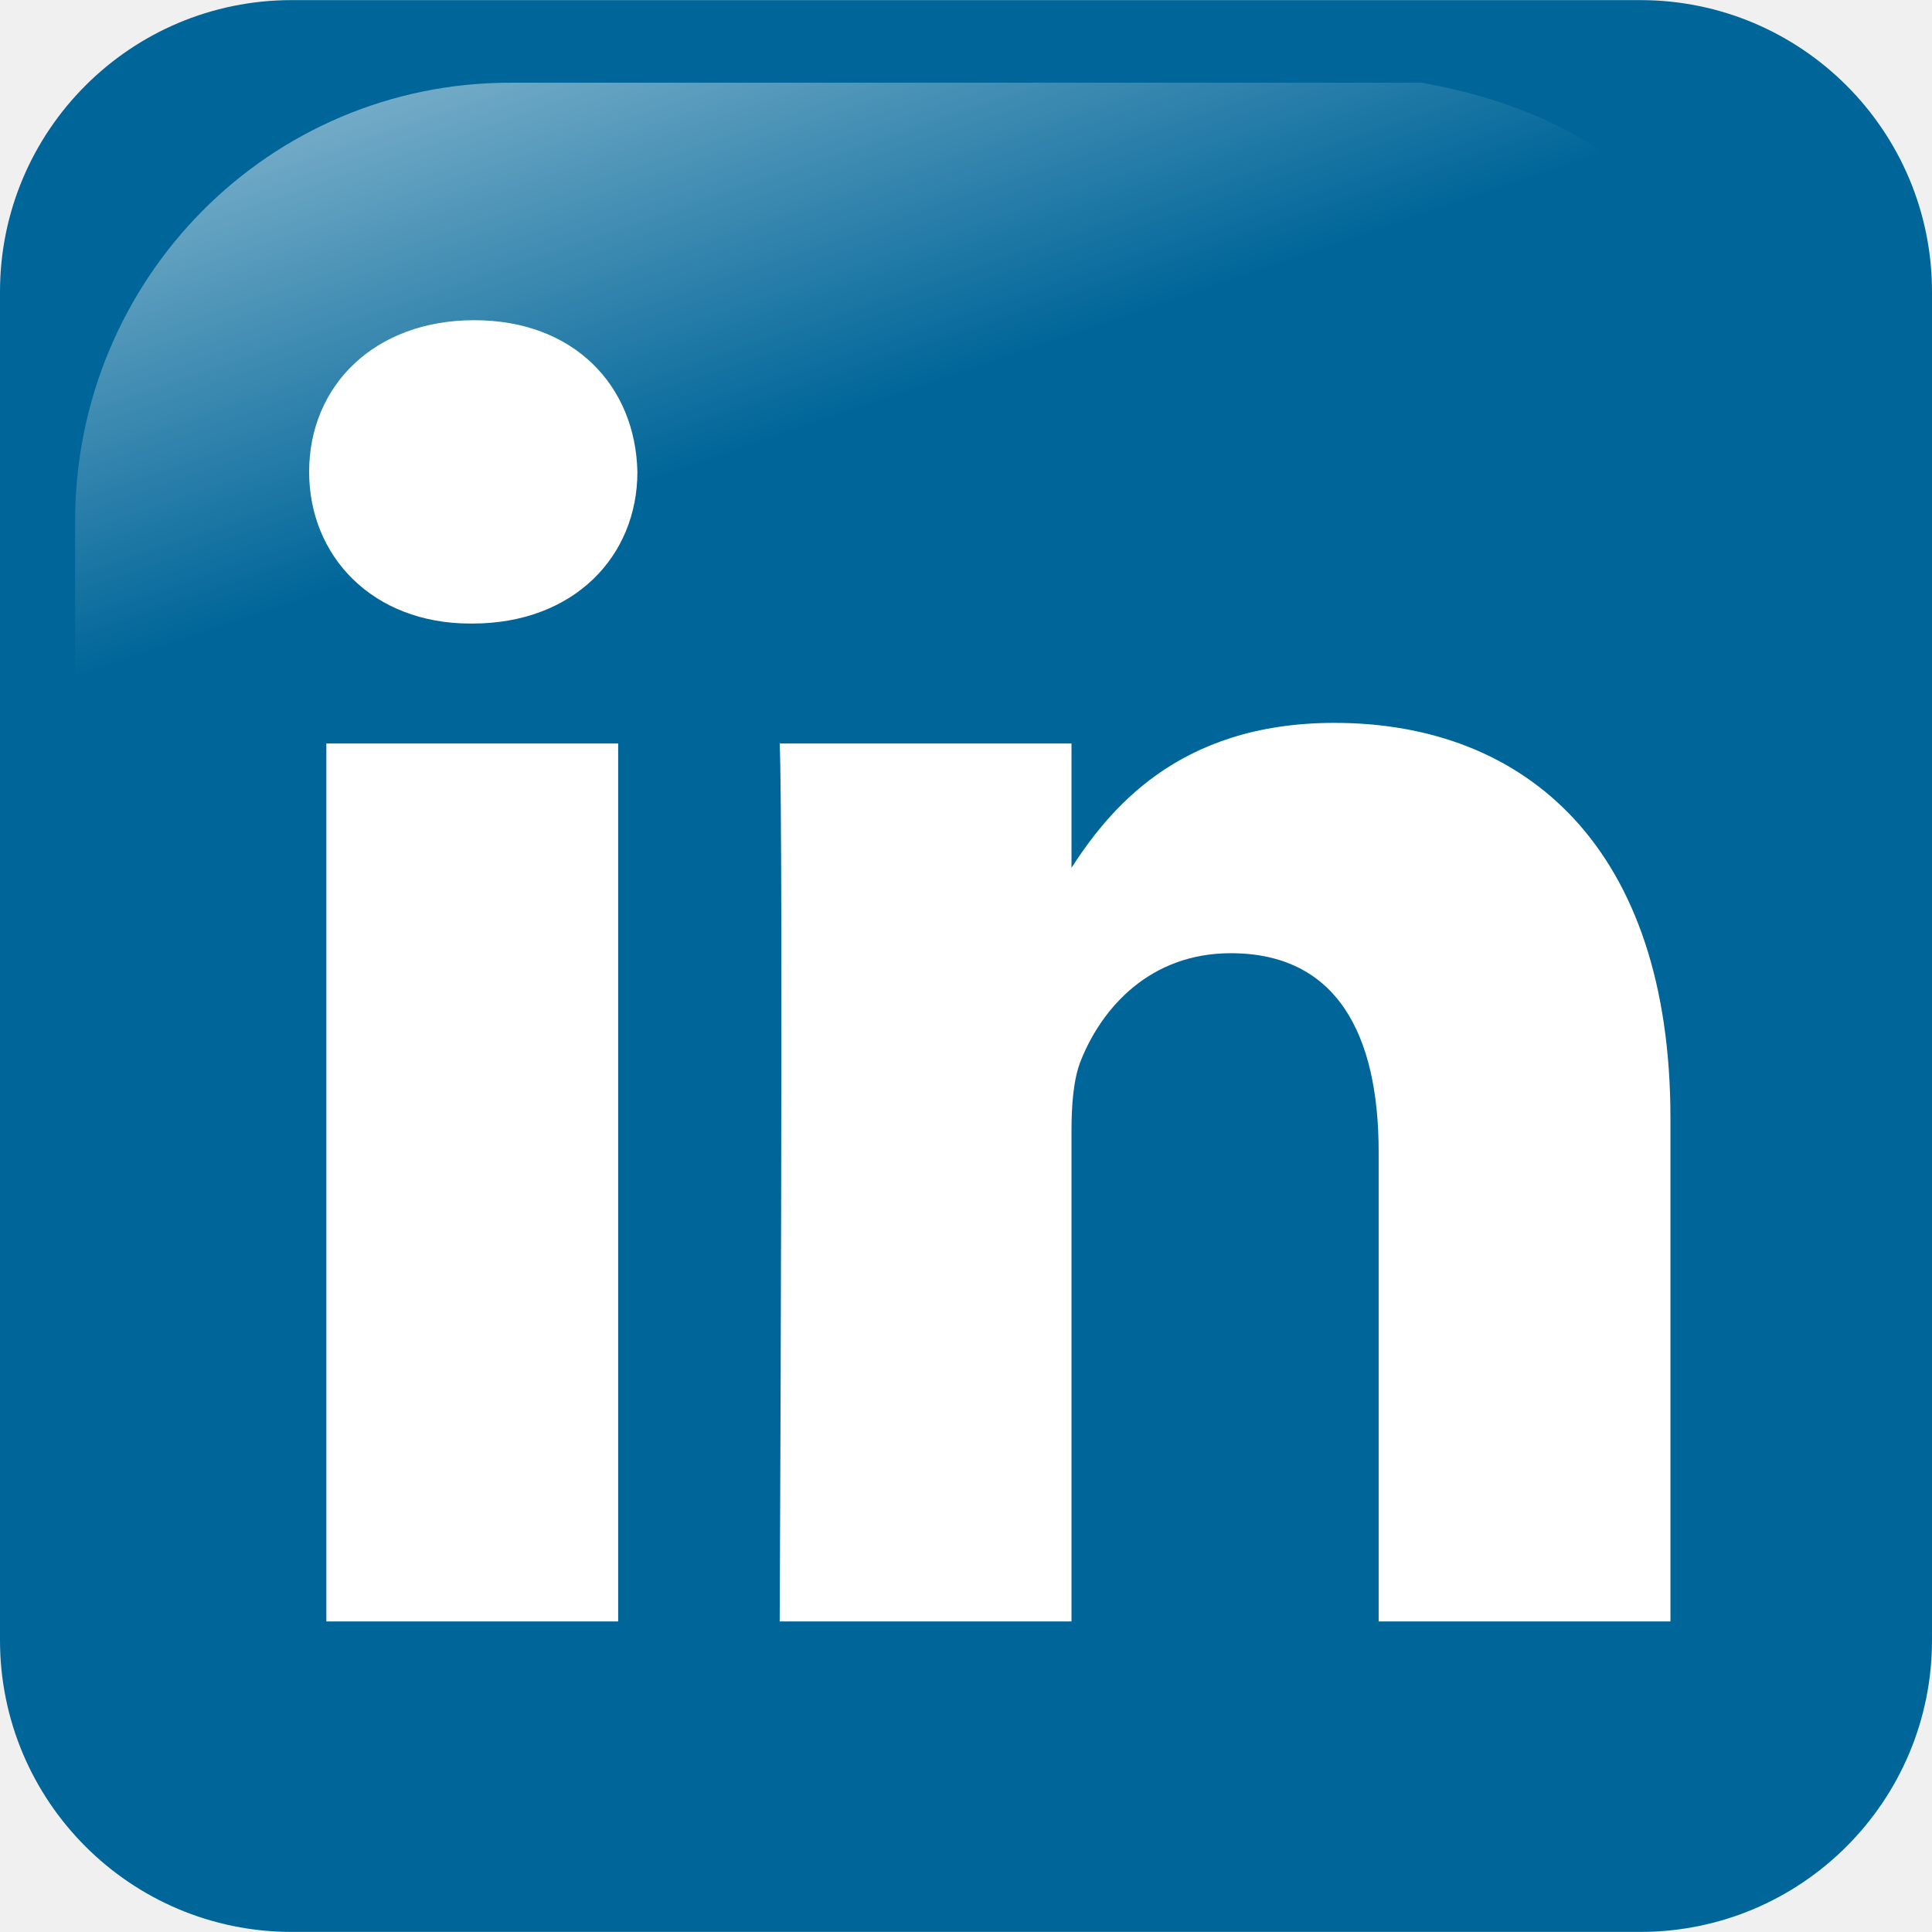
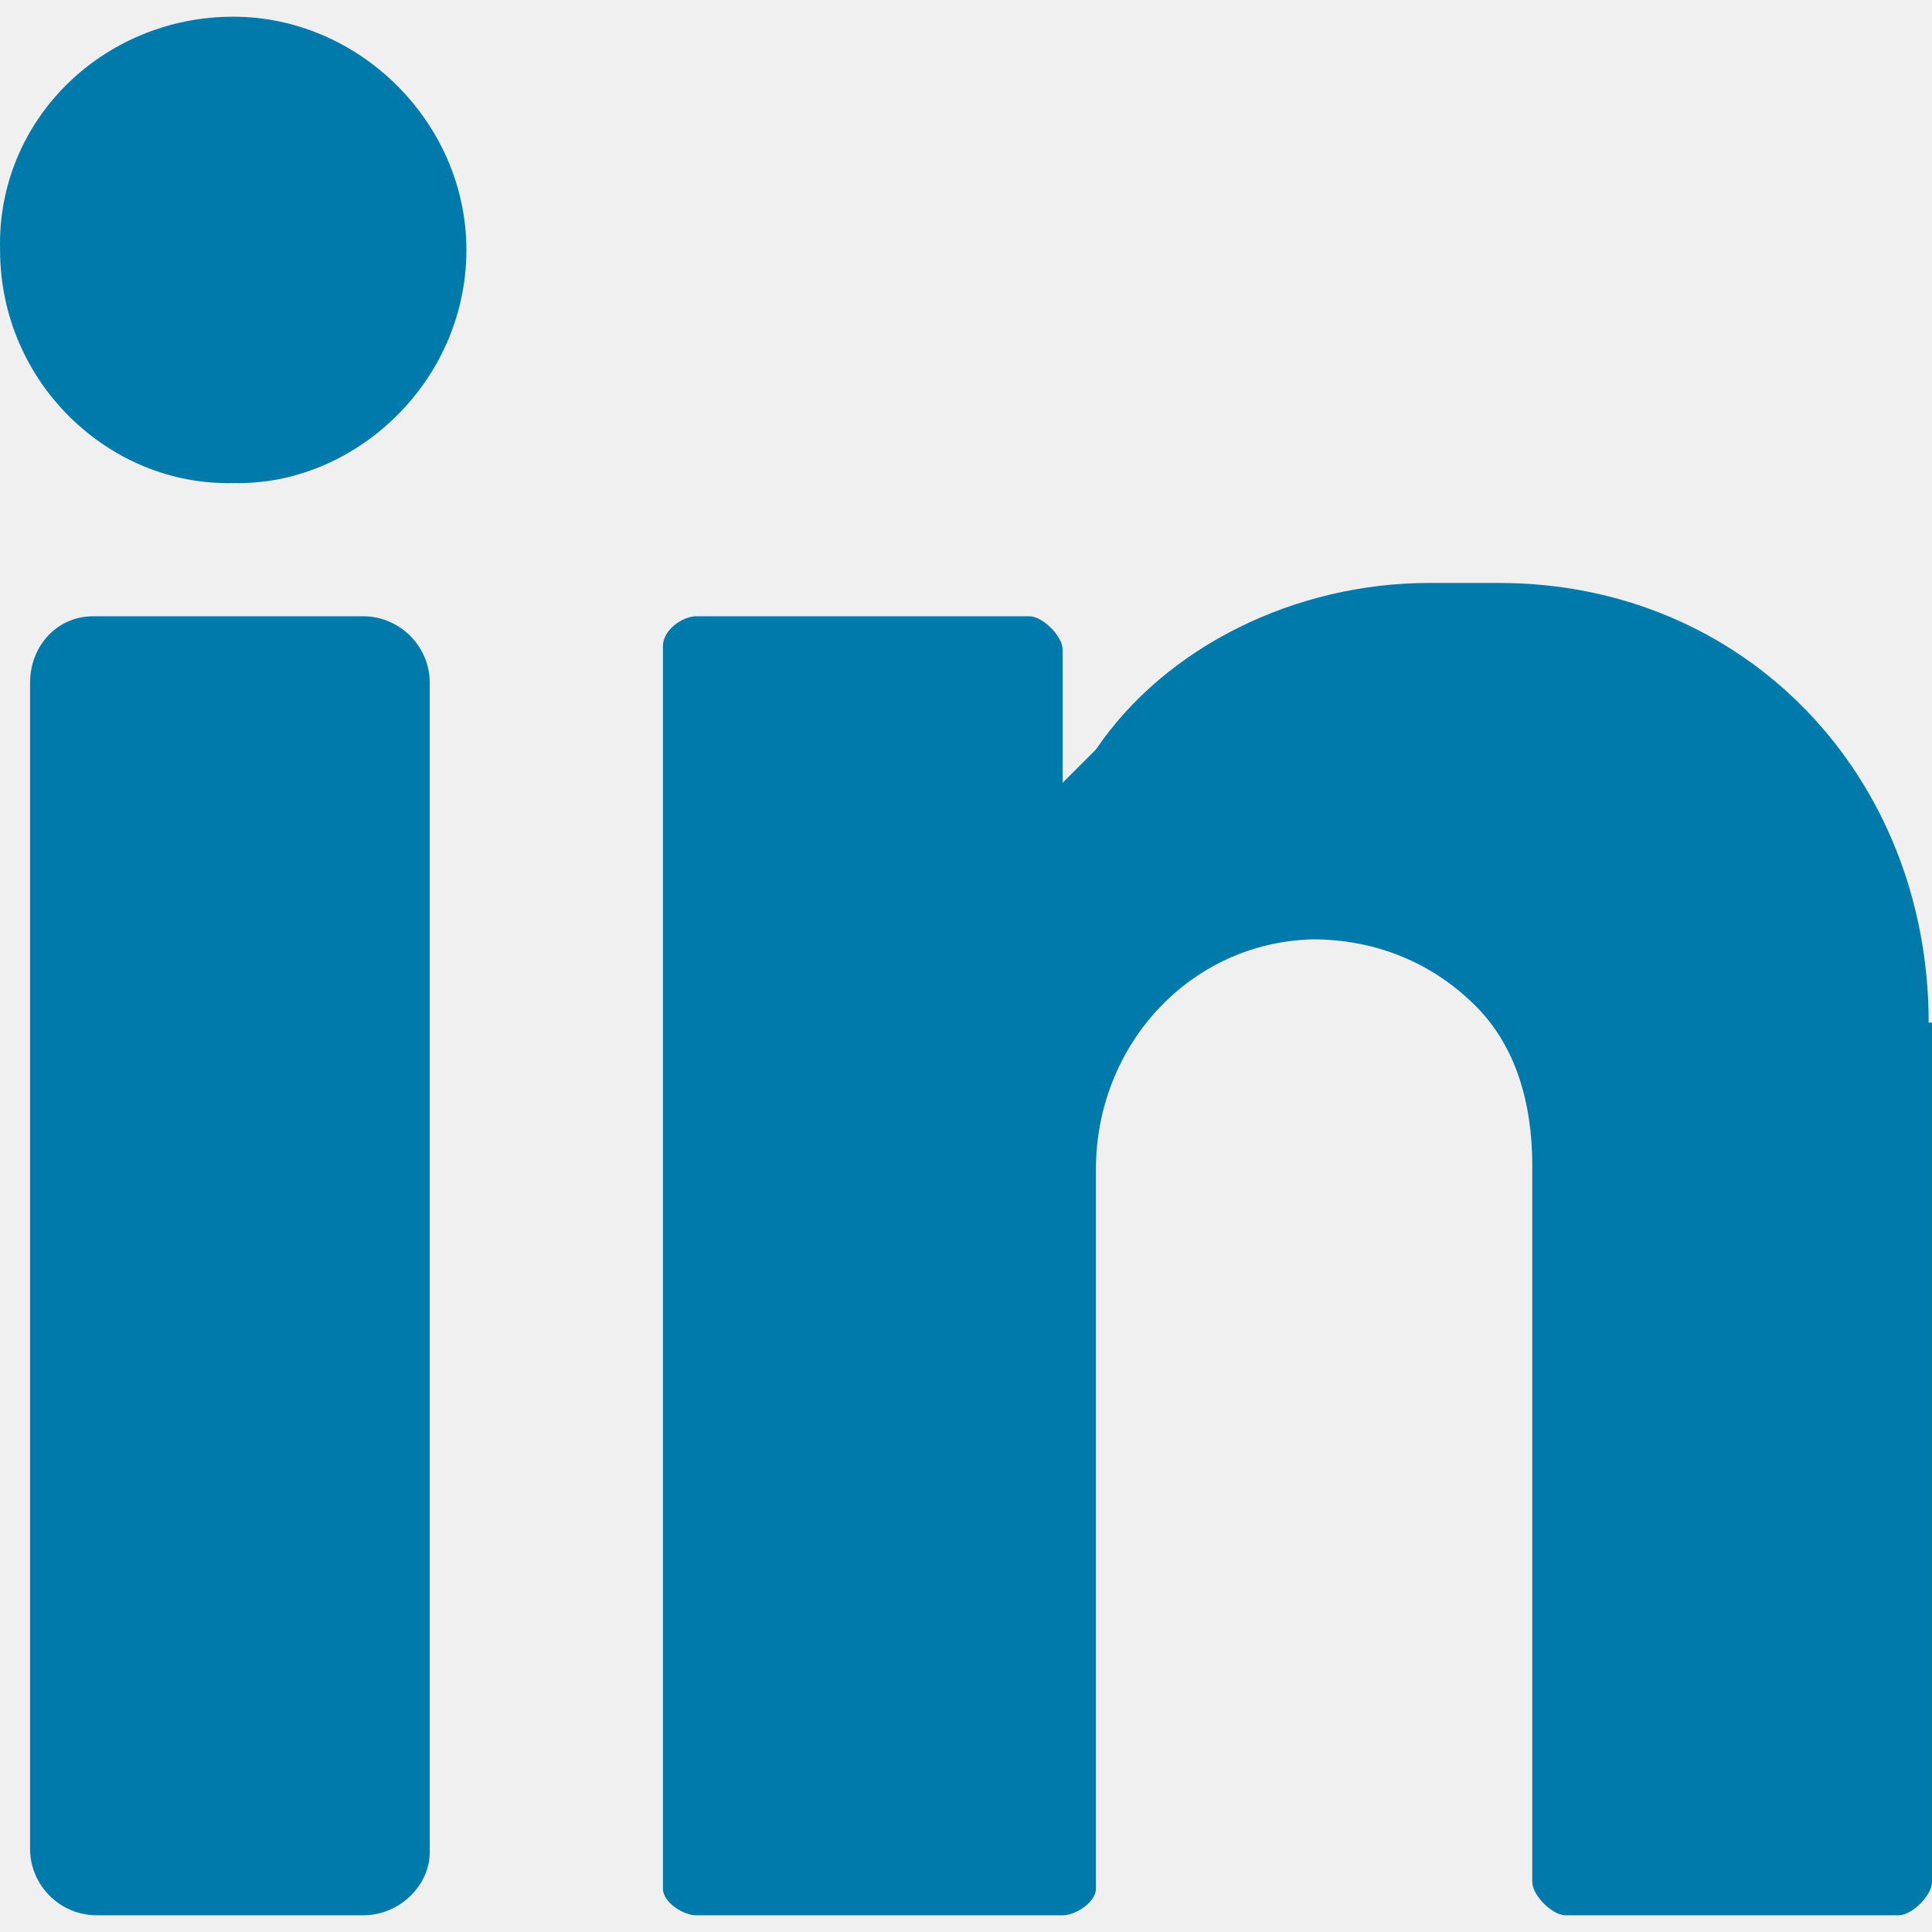
- <svg xmlns="http://www.w3.org/2000/svg" height="200" width="200" version="1.0">
-   <defs>
-     <linearGradient id="linearGradient3003" y2="425.4" gradientUnits="userSpaceOnUse" x2="-395.85" gradientTransform="matrix(-0.503352,0,0,0.5033521,-148.1793,-158.802)" y1="274.71" x1="-344.15">
-       <stop stop-color="#FFF" offset="0" />
-       <stop stop-color="#FFF" stop-opacity="0" offset="1" />
-     </linearGradient>
-   </defs>
-   <rect transform="scale(-1,1)" rx="30.201" ry="30.201" height="199.98" width="200" y="0.011" x="-200" fill="#069" />
-   <path opacity="0.781" d="m147.16,8.561-94.32,0c-24.967,0-45.066,20.263-45.066,45.433v92.02c0.808,19.647,3.917,7.227,9.834-14.531,6.877-25.287,29.273-47.388,56.547-63.952,20.817-12.642,44.119-20.715,86.533-21.483,24.054-0.436,21.931-31.218-13.527-37.487z" fill="url(#linearGradient3003)" />
-   <path d="m63.992,167.85,0-90.884-30.208,0,0,90.884,30.208,0zm-15.1-103.3c10.534,0,17.091-6.979,17.091-15.7-0.196-8.918-6.557-15.703-16.891-15.703-10.333,0-17.09,6.785-17.09,15.703,0,8.722,6.555,15.7,16.693,15.7h0.196z" fill="#FFF" />
-   <path d="m80.712,167.85,30.208,0,0-50.754c0-2.716,0.196-5.43,0.994-7.372,2.184-5.427,7.154-11.048,15.499-11.048,10.931,0,15.304,8.334,15.304,20.552v48.621h30.206v-52.112c0-27.916-14.903-40.905-34.778-40.905-16.296,0-23.451,9.109-27.426,15.313h0.202v-13.181h-30.208c0.396,8.528,0,90.884,0,90.884z" fill="#FFF" />
+ <svg xmlns="http://www.w3.org/2000/svg" version="1.1" id="Layer_1" x="0px" y="0px" viewBox="0 0 512.02 512.02" style="enable-background:new 0 0 512.02 512.02;" xml:space="preserve">
+   <g transform="translate(0 -1)">
+     <path style="fill:#007AAA;" d="M61.813,5.424c33.545,0,61.793,28.248,61.793,61.793c0,35.31-30.014,62.676-61.793,61.793   C29.151,129.893,0.02,102.527,0.02,67.217C-0.863,32.789,27.386,5.424,61.813,5.424" />
+     <path style="fill:#007AAA;" d="M96.241,508.596H25.62c-9.71,0-17.655-7.945-17.655-17.655V181.976   c0-9.71,7.062-17.655,16.772-17.655h71.503c9.71,0,17.655,7.945,17.655,17.655v309.848   C113.896,500.651,105.951,508.596,96.241,508.596" />
+     <path style="fill:#007AAA;" d="M511.137,272.017c0-65.324-48.552-116.524-113.876-116.524h-18.538   c-35.31,0-69.738,16.772-88.276,44.138c-6.179,6.179-8.828,8.828-8.828,8.828v-35.31c0-3.531-5.297-8.828-8.828-8.828h-88.276   c-3.531,0-8.828,3.531-8.828,7.945v329.269c0,3.531,5.297,7.062,8.828,7.062h97.103c3.531,0,8.828-3.531,8.828-7.062V310.858   c0-32.662,24.717-60.028,57.379-60.91c16.772,0,31.779,6.179,43.255,17.655c10.593,10.593,15.007,25.6,15.007,42.372v189.793   c0,3.531,5.297,8.828,8.828,8.828h88.276c3.531,0,8.828-5.297,8.828-8.828V272.017H511.137z" />
+   </g>
+   <g>
+ </g>
+   <g>
+ </g>
+   <g>
+ </g>
+   <g>
+ </g>
+   <g>
+ </g>
+   <g>
+ </g>
+   <g>
+ </g>
+   <g>
+ </g>
+   <g>
+ </g>
+   <g>
+ </g>
+   <g>
+ </g>
+   <g>
+ </g>
+   <g>
+ </g>
+   <g>
+ </g>
+   <g>
+ </g>
</svg>
